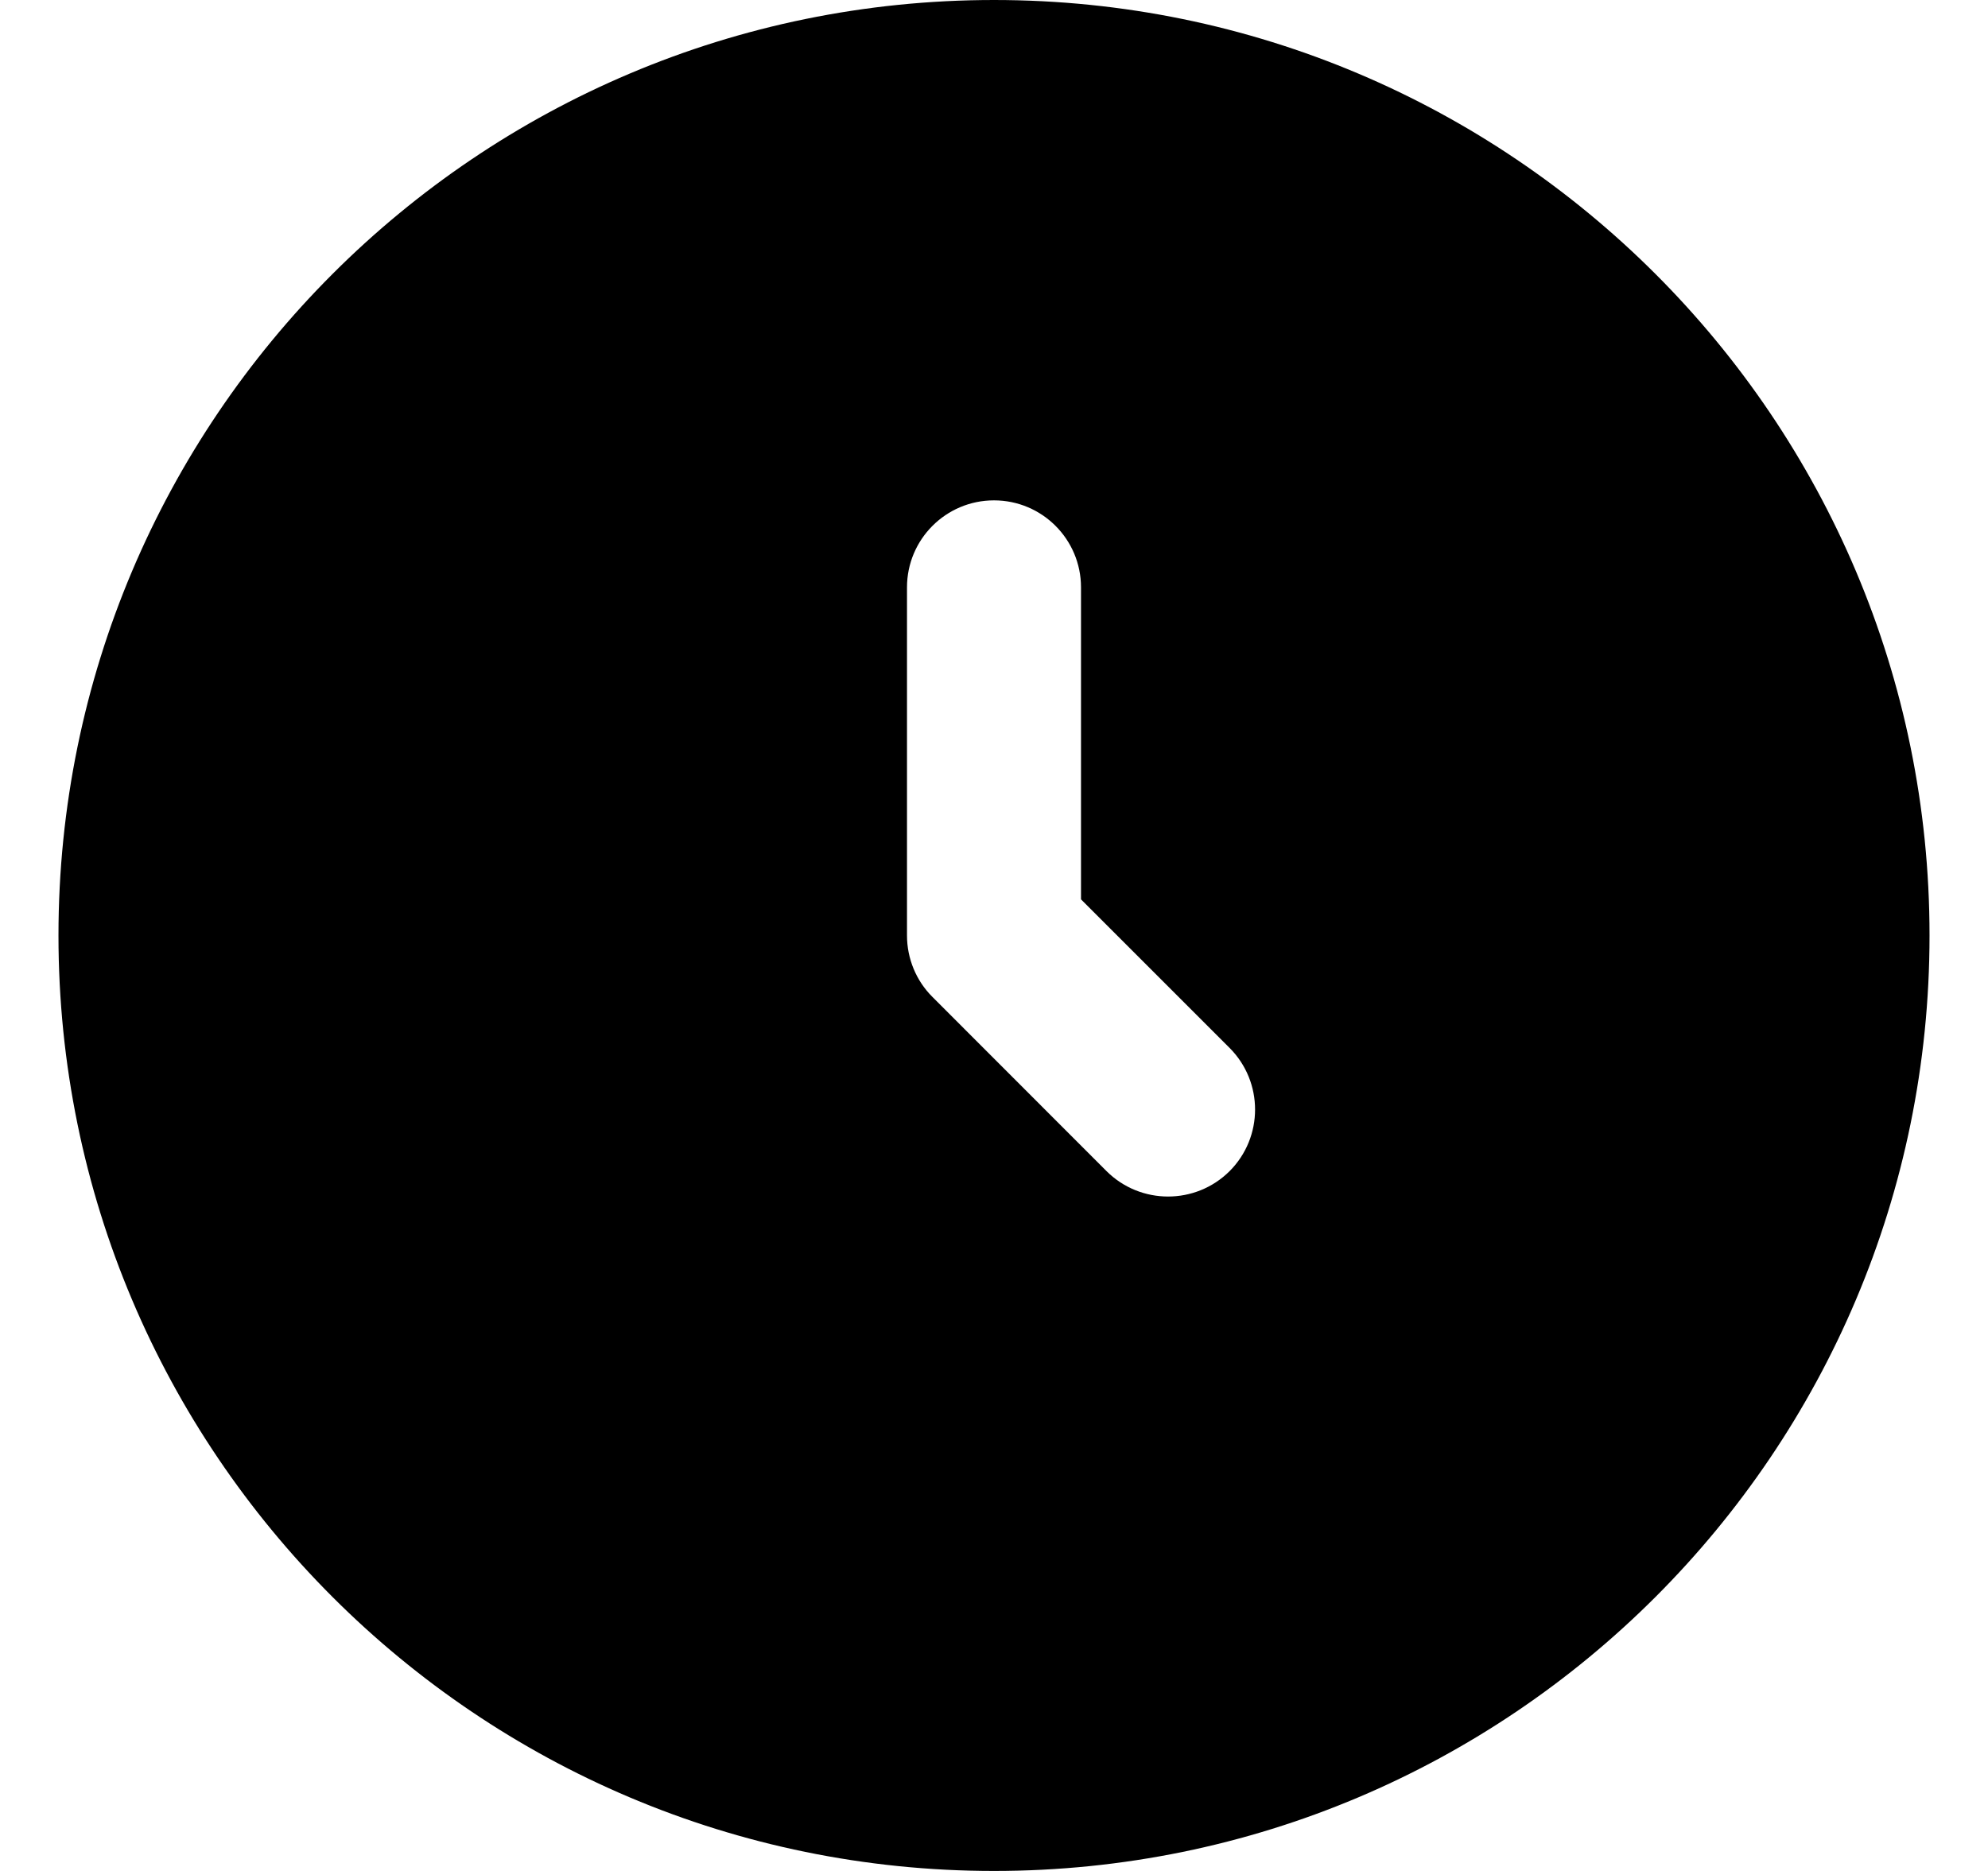
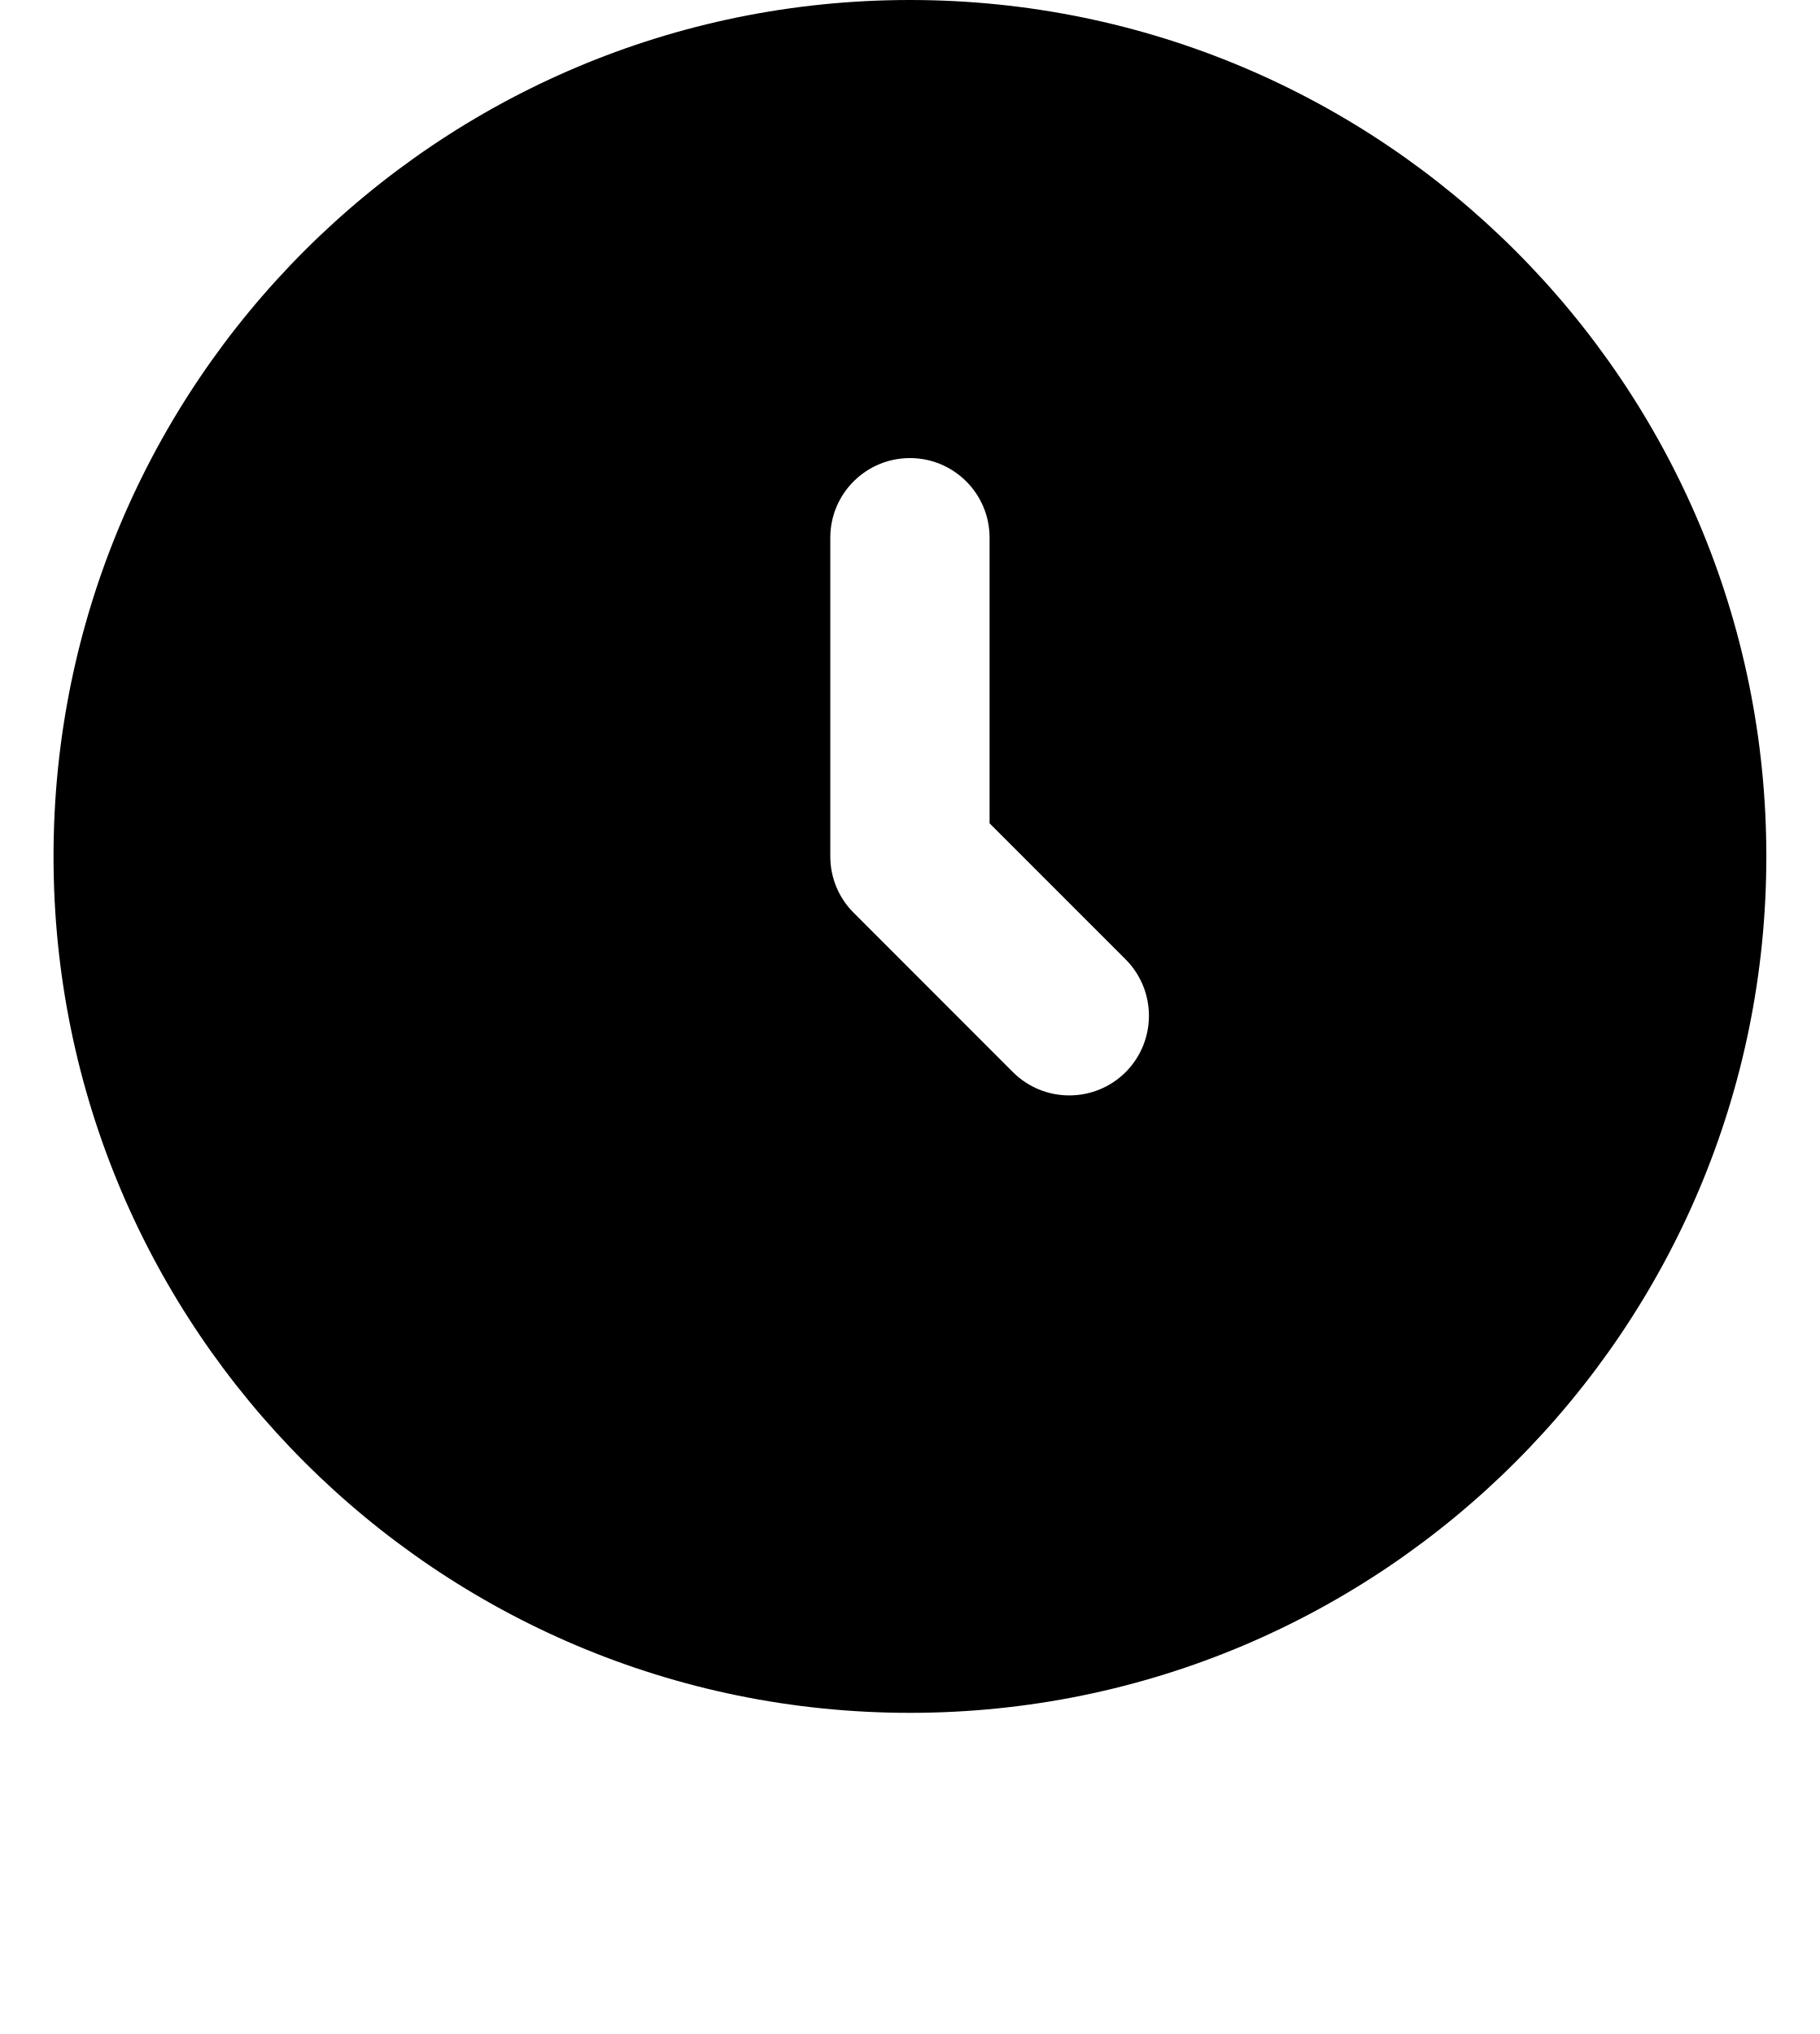
- <svg xmlns="http://www.w3.org/2000/svg" width="17" height="16" viewBox="0 0 17 16" fill="none">
+ <svg xmlns="http://www.w3.org/2000/svg" width="17" height="19" viewBox="0 0 17 19" fill="none">
  <path d="M8.5 0C12.918 1.61064e-08 16.5 3.582 16.5 8C16.5 12.418 12.918 16 8.5 16C4.082 16 0.5 12.418 0.5 8C0.5 3.582 4.082 0 8.5 0ZM8.5 4.279C8.089 4.279 7.756 4.612 7.756 5.023V8C7.756 8.197 7.834 8.387 7.974 8.526L9.462 10.015C9.753 10.305 10.224 10.305 10.515 10.015C10.805 9.724 10.805 9.253 10.515 8.962L9.244 7.691V5.023C9.244 4.612 8.911 4.279 8.5 4.279Z" fill="currentColor" />
</svg>
